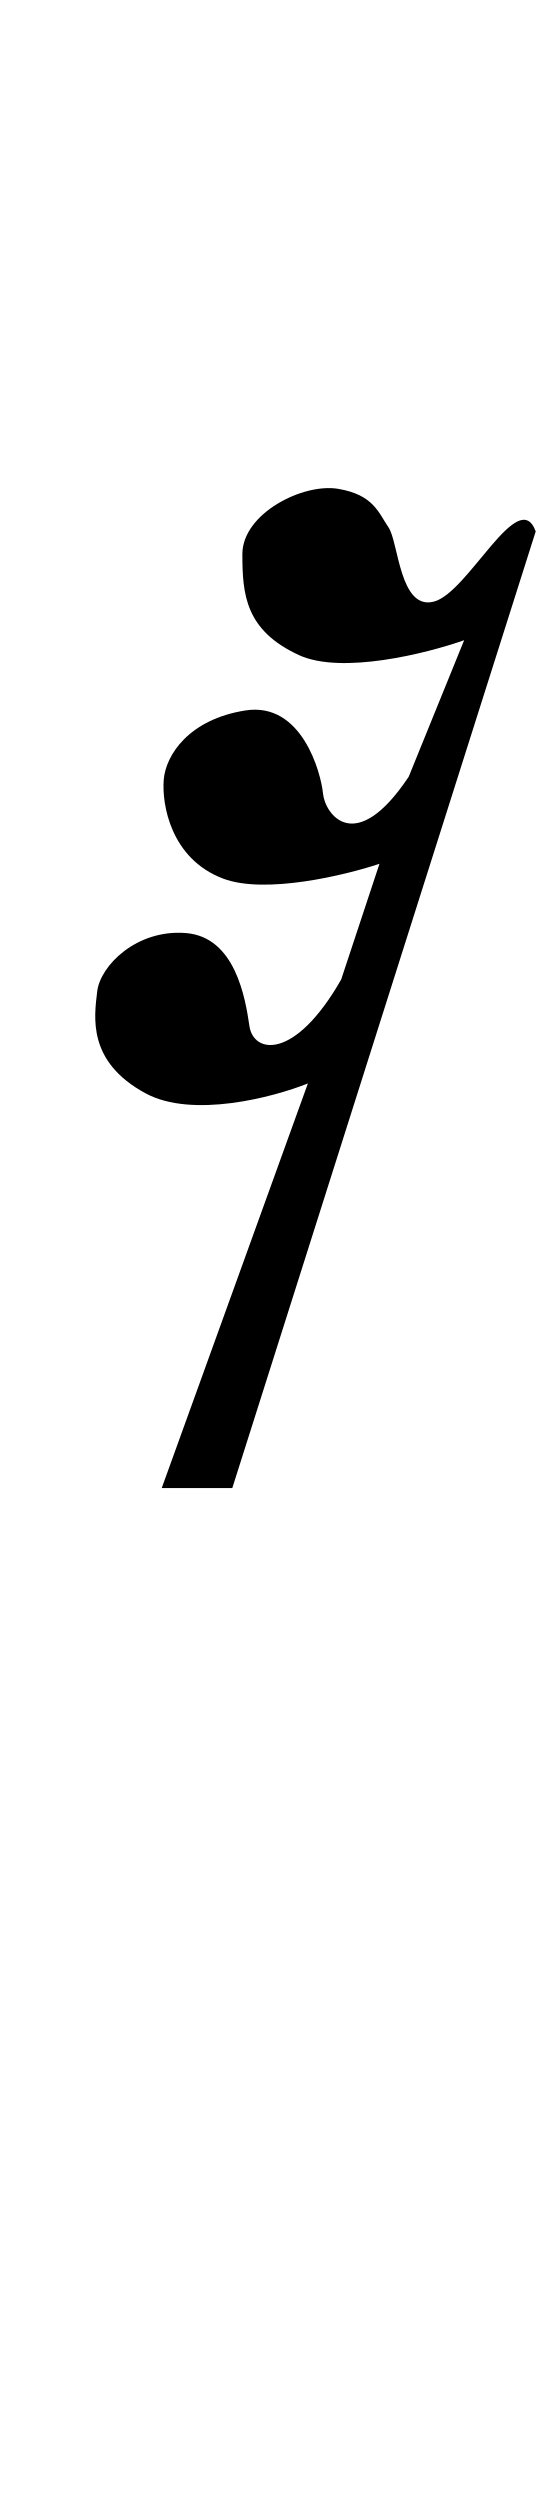
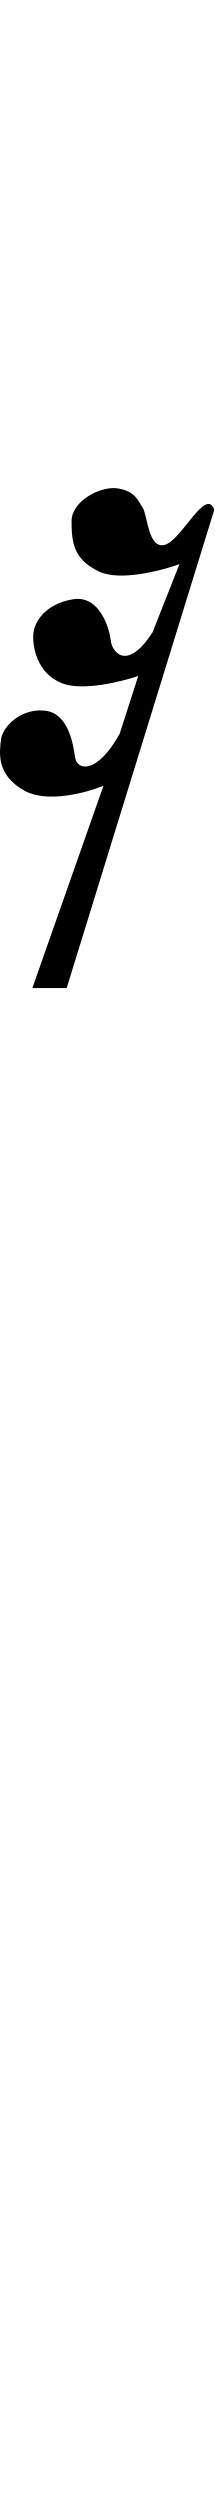
- <svg xmlns="http://www.w3.org/2000/svg" width="45" height="210" viewBox="0 0 45 210" fill="none">
-   <path d="M19.512 125L45 44.636C43.56 40.73 39.327 49.788 36.447 50.536C33.568 51.284 33.484 45.55 32.637 44.303C31.79 43.056 31.367 41.56 28.403 41.062C25.439 40.563 20.359 43.14 20.359 46.547C20.359 49.954 20.613 52.946 25.101 55.024C28.691 56.686 35.855 54.885 38.988 53.777L34.331 65.246C29.843 71.978 27.302 68.404 27.133 66.659C26.963 64.914 25.355 58.93 20.613 59.678C15.871 60.426 13.923 63.418 13.754 65.495C13.584 67.573 14.346 72.144 18.75 73.806C22.272 75.136 28.968 73.529 31.875 72.559L28.657 82.283C24.762 89.098 21.29 88.516 20.951 86.189C20.613 83.862 19.766 78.709 15.617 78.377C11.467 78.044 8.419 81.12 8.165 83.28C7.911 85.441 7.318 89.181 12.229 91.84C16.159 93.968 22.955 92.173 25.863 91.009L13.584 125H19.512Z" fill="black" />
+ <svg xmlns="http://www.w3.org/2000/svg" width="18" height="210" viewBox="0 0 18 210" fill="none">
+   <path d="M5.6 83L18 42.818C17.3 40.865 15.24 45.394 13.839 45.768C12.439 46.142 12.398 43.275 11.986 42.651C11.574 42.028 11.368 41.28 9.926 41.031C8.484 40.782 6.012 42.07 6.012 43.773C6.012 45.477 6.136 46.973 8.319 48.012C10.066 48.843 13.551 47.943 15.075 47.389L12.809 53.123C10.626 56.489 9.39 54.702 9.308 53.829C9.225 52.957 8.443 49.965 6.136 50.339C3.829 50.713 2.881 52.209 2.799 53.248C2.717 54.286 3.087 56.572 5.23 57.403C6.943 58.068 10.2 57.264 11.615 56.78L10.049 61.642C8.154 65.049 6.465 64.758 6.301 63.594C6.136 62.431 5.724 59.855 3.705 59.688C1.687 59.522 0.204 61.06 0.08 62.14C-0.043 63.221 -0.332 65.09 2.058 66.42C3.969 67.484 7.276 66.586 8.69 66.005L2.717 83H5.6Z" fill="black" />
</svg>
